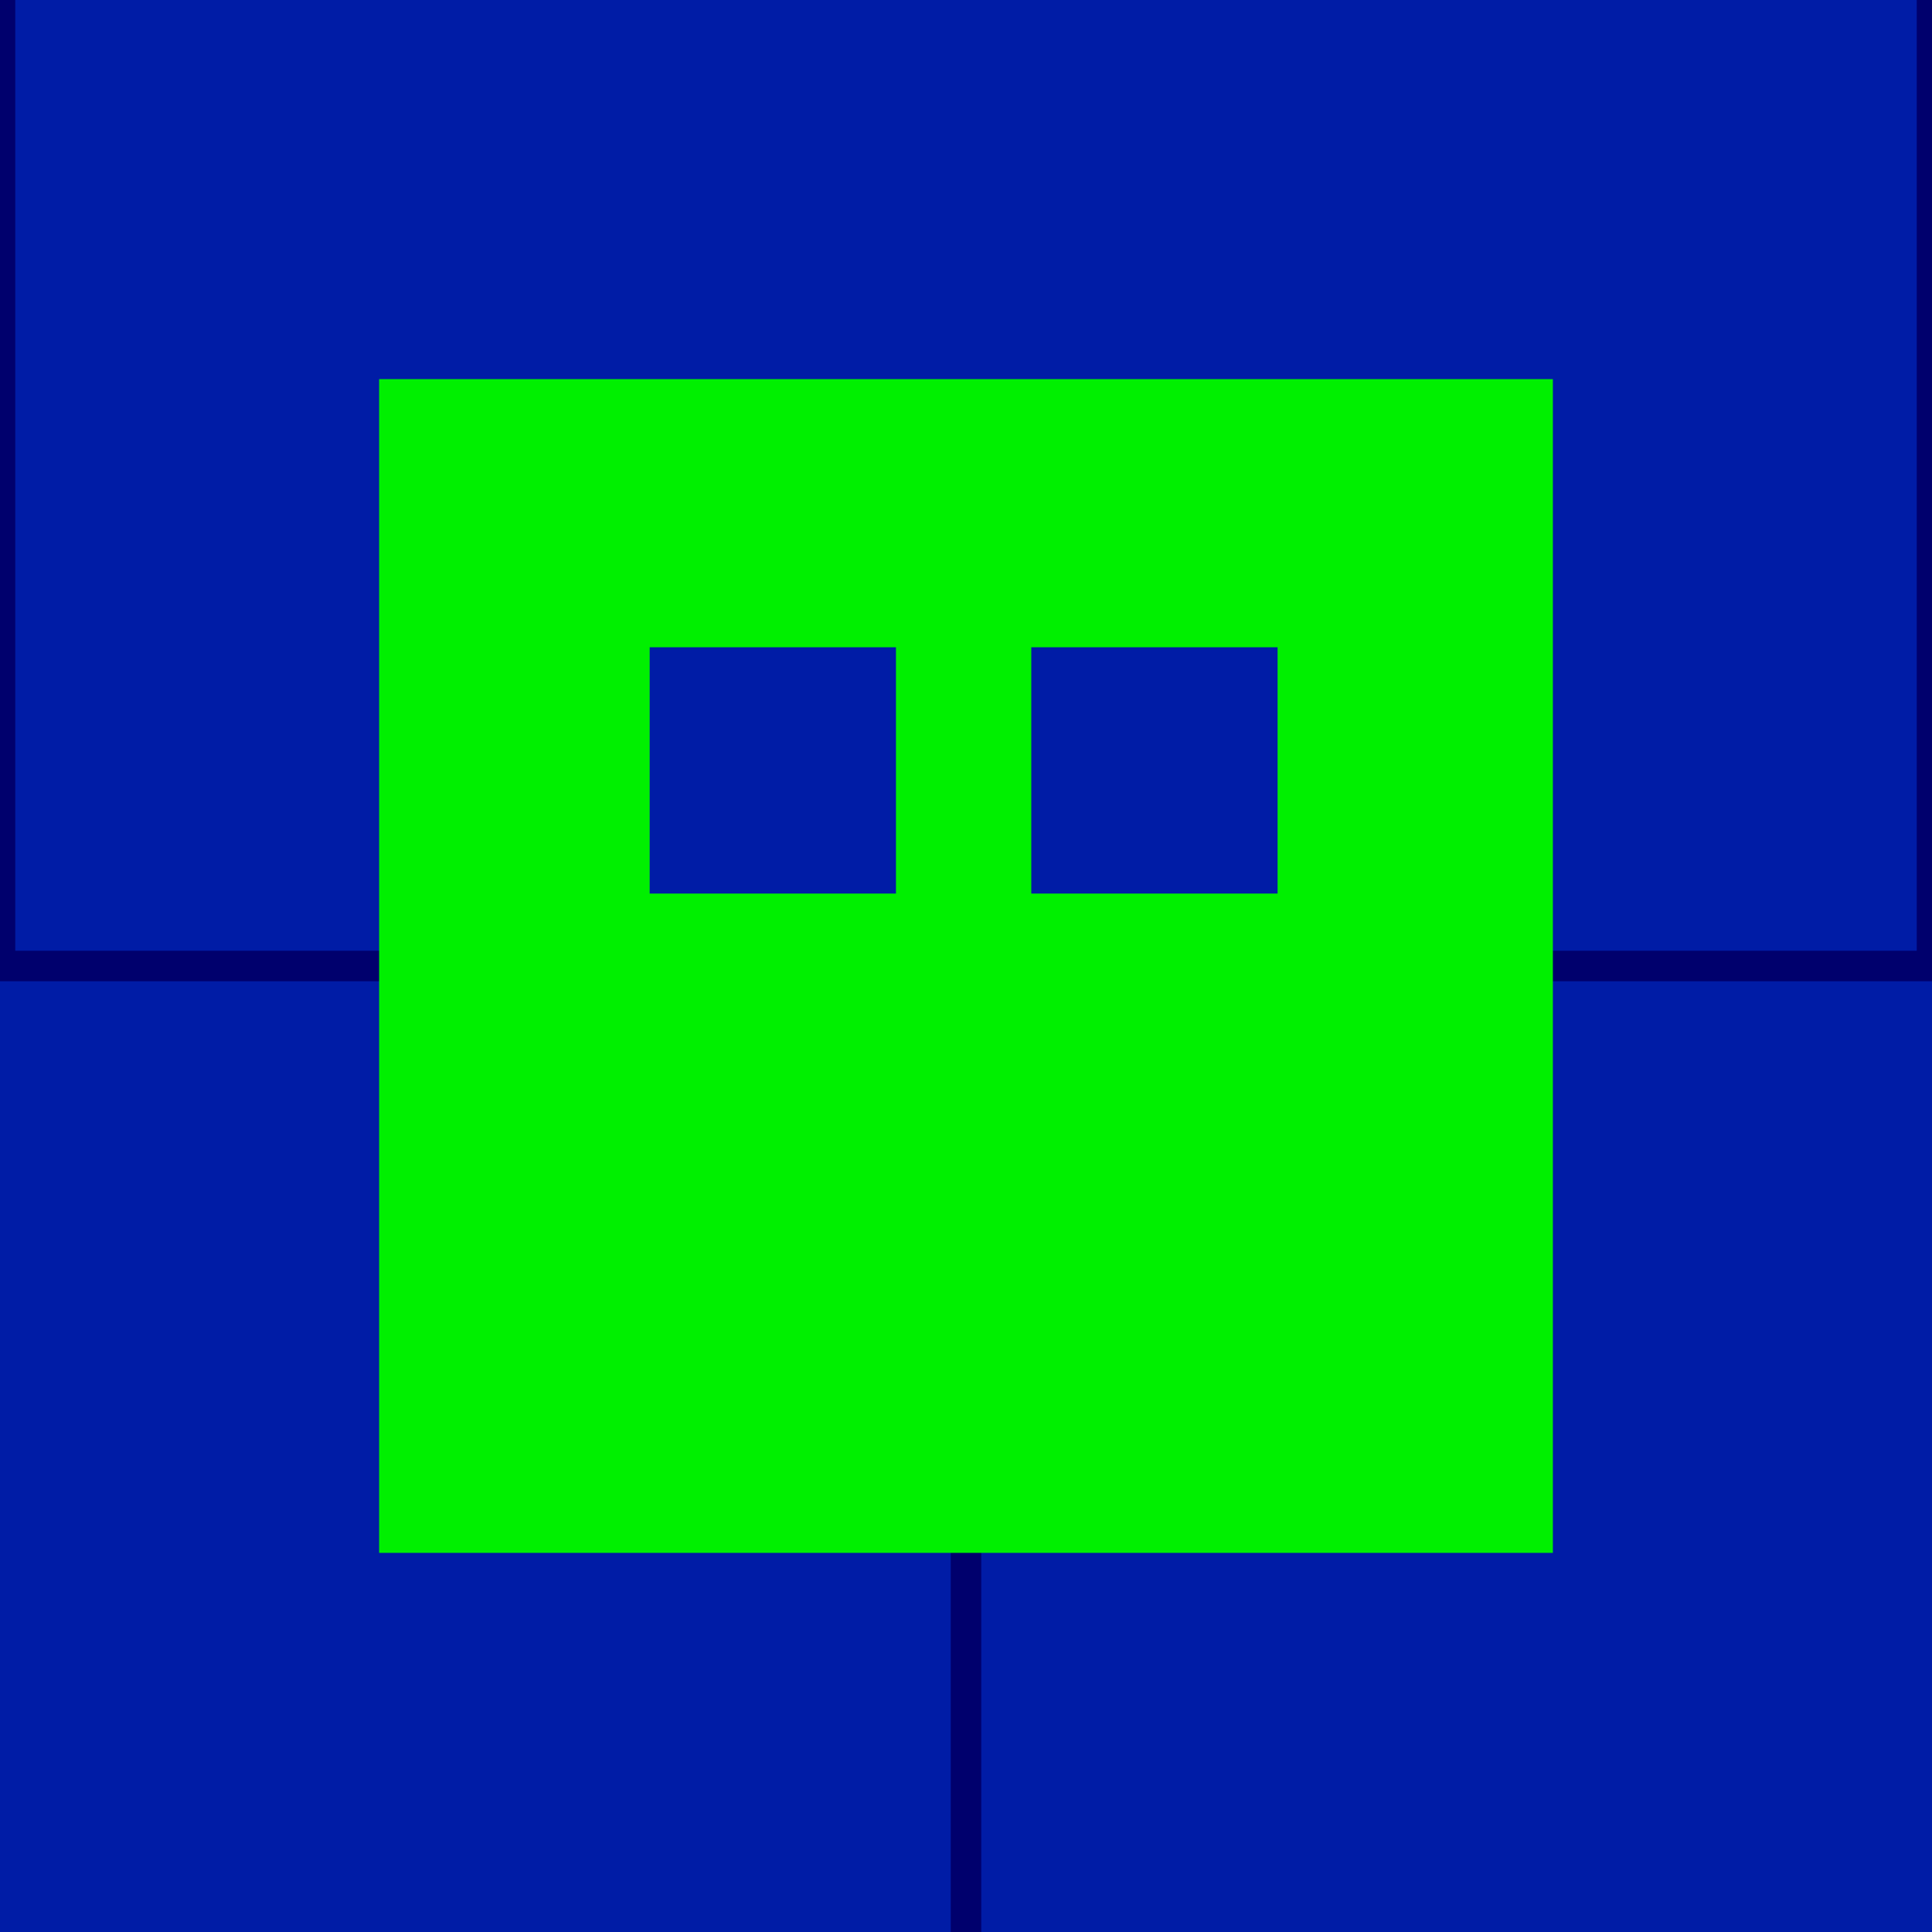
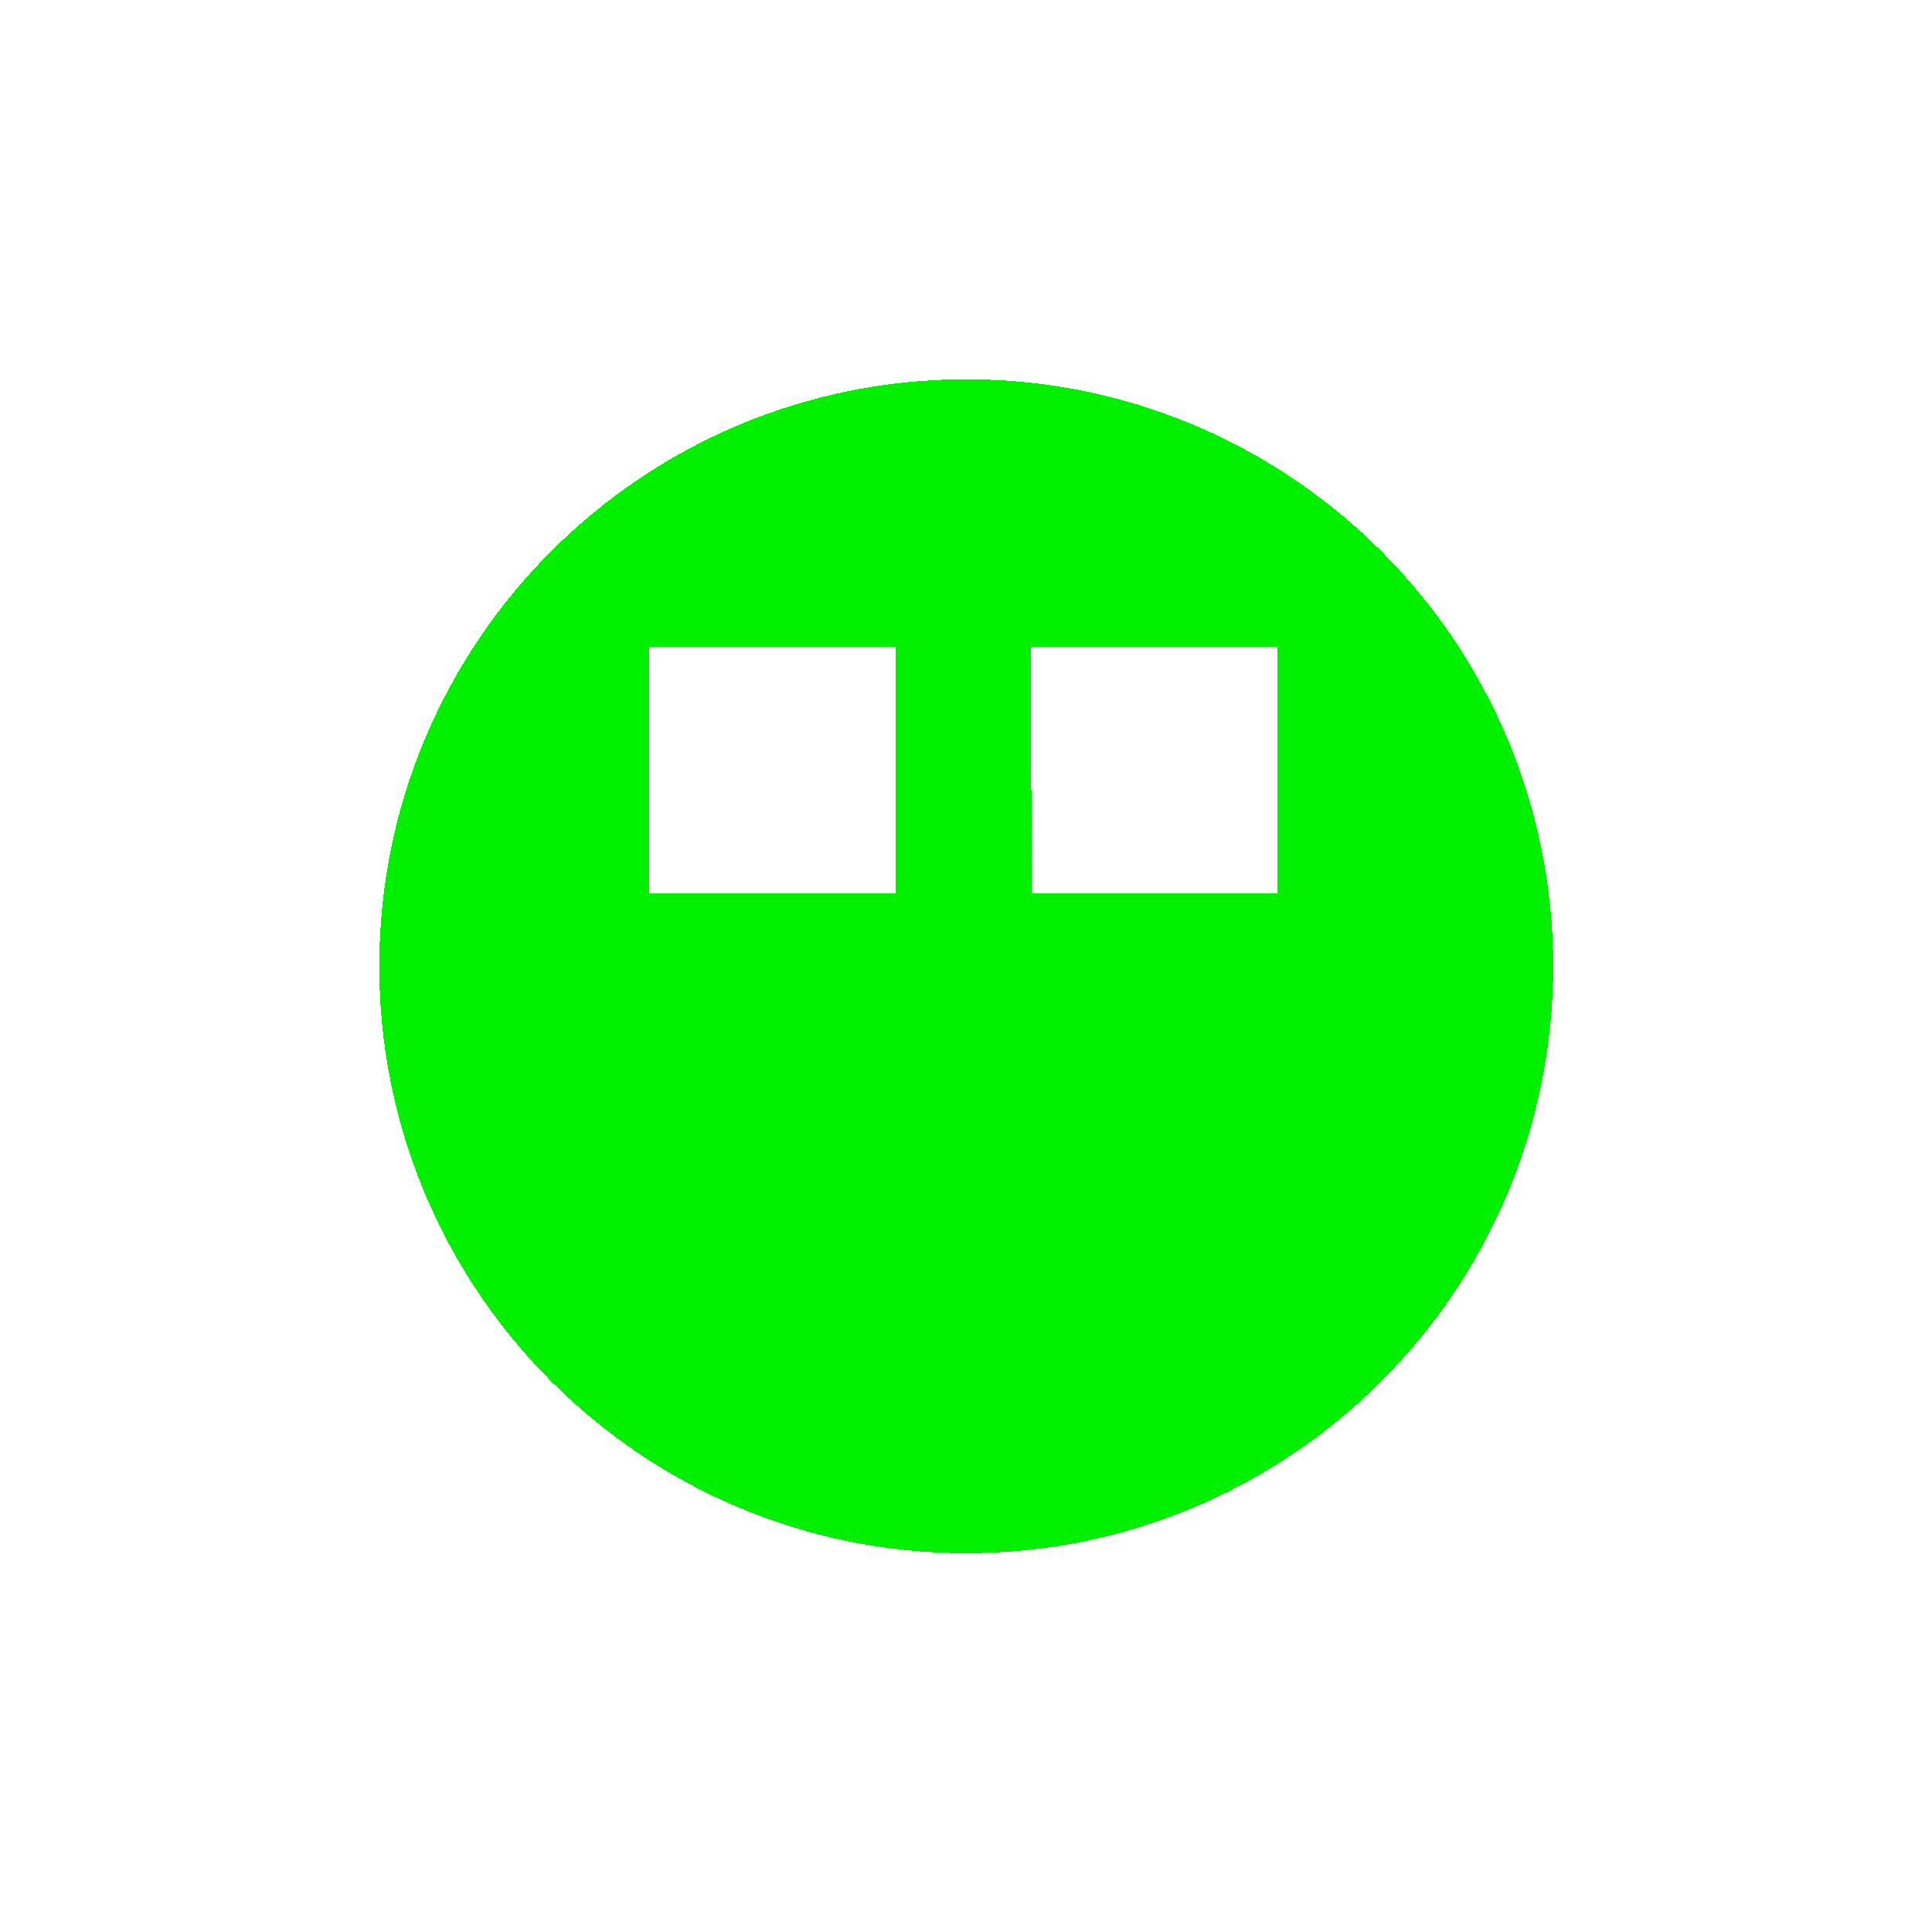
- <svg xmlns="http://www.w3.org/2000/svg" width="100" height="100" viewBox="0 0 26.458 26.458" version="1.1" id="svg1" xml:space="preserve">
+ <svg xmlns="http://www.w3.org/2000/svg" width="16" height="16" viewBox="0 0 4.233 4.233" version="1.1" id="svg1" xml:space="preserve">
  <defs id="defs1">
    <linearGradient id="swatch1">
      <stop style="stop-color:#001ca6;stop-opacity:1;" offset="0" id="stop1" />
    </linearGradient>
    <linearGradient id="linearGradient5460">
      <stop style="stop-color:#e6e6e6;stop-opacity:1" offset="0" id="stop5462" />
      <stop style="stop-color:#ffffff;stop-opacity:1" offset="1" id="stop5464" />
    </linearGradient>
    <linearGradient id="linearGradient5476">
      <stop style="stop-color:#772953;stop-opacity:1;" offset="0" id="stop5478" />
    </linearGradient>
+     <filter style="color-interpolation-filters:sRGB;" id="filter1" x="0" y="0" width="1" height="1">
+       <feColorMatrix values="1 0 0 0 0 0 1 0 0 0 0 0 1 0 0 0 0 0 1000 -500 " id="feColorMatrix1" />
+     </filter>
  </defs>
-   <g id="layer1">
-     <rect style="fill:#001ca6;fill-opacity:1;fill-rule:evenodd;stroke:none;stroke-width:0.529;stroke-dasharray:none;stroke-opacity:1;paint-order:markers stroke fill" id="rect3" width="26.458" height="26.458" x="1.8380534e-06" y="1.7143503e-06" />
-     <path style="fill:none;fill-opacity:1;fill-rule:evenodd;stroke:#00006d;stroke-width:0.418;stroke-opacity:1;paint-order:markers stroke fill" d="M 1.6666667e-6,13.229 H 26.458" id="path1" />
-     <path style="fill:none;fill-opacity:1;fill-rule:evenodd;stroke:#00006d;stroke-width:0.418;stroke-opacity:1;paint-order:markers stroke fill" d="M 1.6666667e-6,-8.3333334e-7 V 13.229" id="path2" />
-     <path style="fill:none;fill-opacity:1;fill-rule:evenodd;stroke:#00006d;stroke-width:0.418;stroke-opacity:1;paint-order:markers stroke fill" d="M 26.458,1.6666667e-6 V 13.229" id="path3" />
-     <path style="fill:none;fill-opacity:1;fill-rule:evenodd;stroke:#00006d;stroke-width:0.418;stroke-opacity:1;paint-order:markers stroke fill" d="M 13.229,13.229 V 26.458" id="path3-8" />
-     <path d="M 5.192,5.192 V 21.266 H 21.266 V 5.192 Z M 8.897,8.864 H 12.27 V 12.237 H 8.897 Z m 5.226,0 h 3.373 v 3.373 h -3.373 z" style="display:inline;fill:#00f000;fill-rule:evenodd;stroke-width:0.418;paint-order:markers stroke fill;fill-opacity:1" id="path6" />
+   <g id="layer1" style="filter:url(#filter1)">
+     <rect style="display:none;fill:#001ca6;fill-opacity:1;fill-rule:evenodd;stroke:none;stroke-width:0.085;stroke-dasharray:none;stroke-opacity:1;paint-order:markers stroke fill" id="rect3" width="4.233" height="4.233" x="2.3294453e-07" y="-1.8257039e-06" />
+     <g id="g1" transform="matrix(0.16,0,0,0.16,-6.1144043e-8,-2.1e-6)" style="display:none">
+       <path style="fill:none;fill-opacity:1;fill-rule:evenodd;stroke:#ffff21;stroke-width:0.418;stroke-opacity:1;paint-order:markers stroke fill" d="M 0,13.229 H 26.458" id="path1" />
+       <path style="fill:none;fill-opacity:1;fill-rule:evenodd;stroke:#ffff21;stroke-width:0.418;stroke-opacity:1;paint-order:markers stroke fill" d="M -7.2790529e-8,0 H 26.458" id="path1-8" />
+       <path style="fill:none;fill-opacity:1;fill-rule:evenodd;stroke:#ffff21;stroke-width:0.418;stroke-opacity:1;paint-order:markers stroke fill" d="M 1.5e-7,26.458 H 26.458" id="path1-8-1" />
+       <path style="fill:none;fill-opacity:1;fill-rule:evenodd;stroke:#ffff21;stroke-width:0.418;stroke-opacity:1;paint-order:markers stroke fill" d="M 0,-2.5e-6 V 13.229" id="path2" />
+       <path style="fill:none;fill-opacity:1;fill-rule:evenodd;stroke:#ffff21;stroke-width:0.418;stroke-opacity:1;paint-order:markers stroke fill" d="M 26.458,0 V 13.229" id="path3" />
+       <path style="fill:none;fill-opacity:1;fill-rule:evenodd;stroke:#ffff21;stroke-width:0.418;stroke-opacity:1;paint-order:markers stroke fill" d="M 13.229,13.229 V 26.458" id="path3-8" />
+     </g>
+     <path d="m 0.831,2.117 v 6e-7 A 1.286,1.286 45 0 0 2.117,3.403 1.286,1.286 135 0 0 3.403,2.117 1.286,1.286 45 0 0 2.117,0.831 h 0 A 1.286,1.286 135 0 0 0.831,2.117 Z M 1.423,1.418 h 0.54 v 0.54 h -0.54 z m 0.836,0 h 0.54 v 0.54 H 2.26 Z" style="display:inline;fill:#00f000;fill-opacity:1;fill-rule:evenodd;stroke-width:0.067;paint-order:markers stroke fill" id="path6" />
  </g>
</svg>
